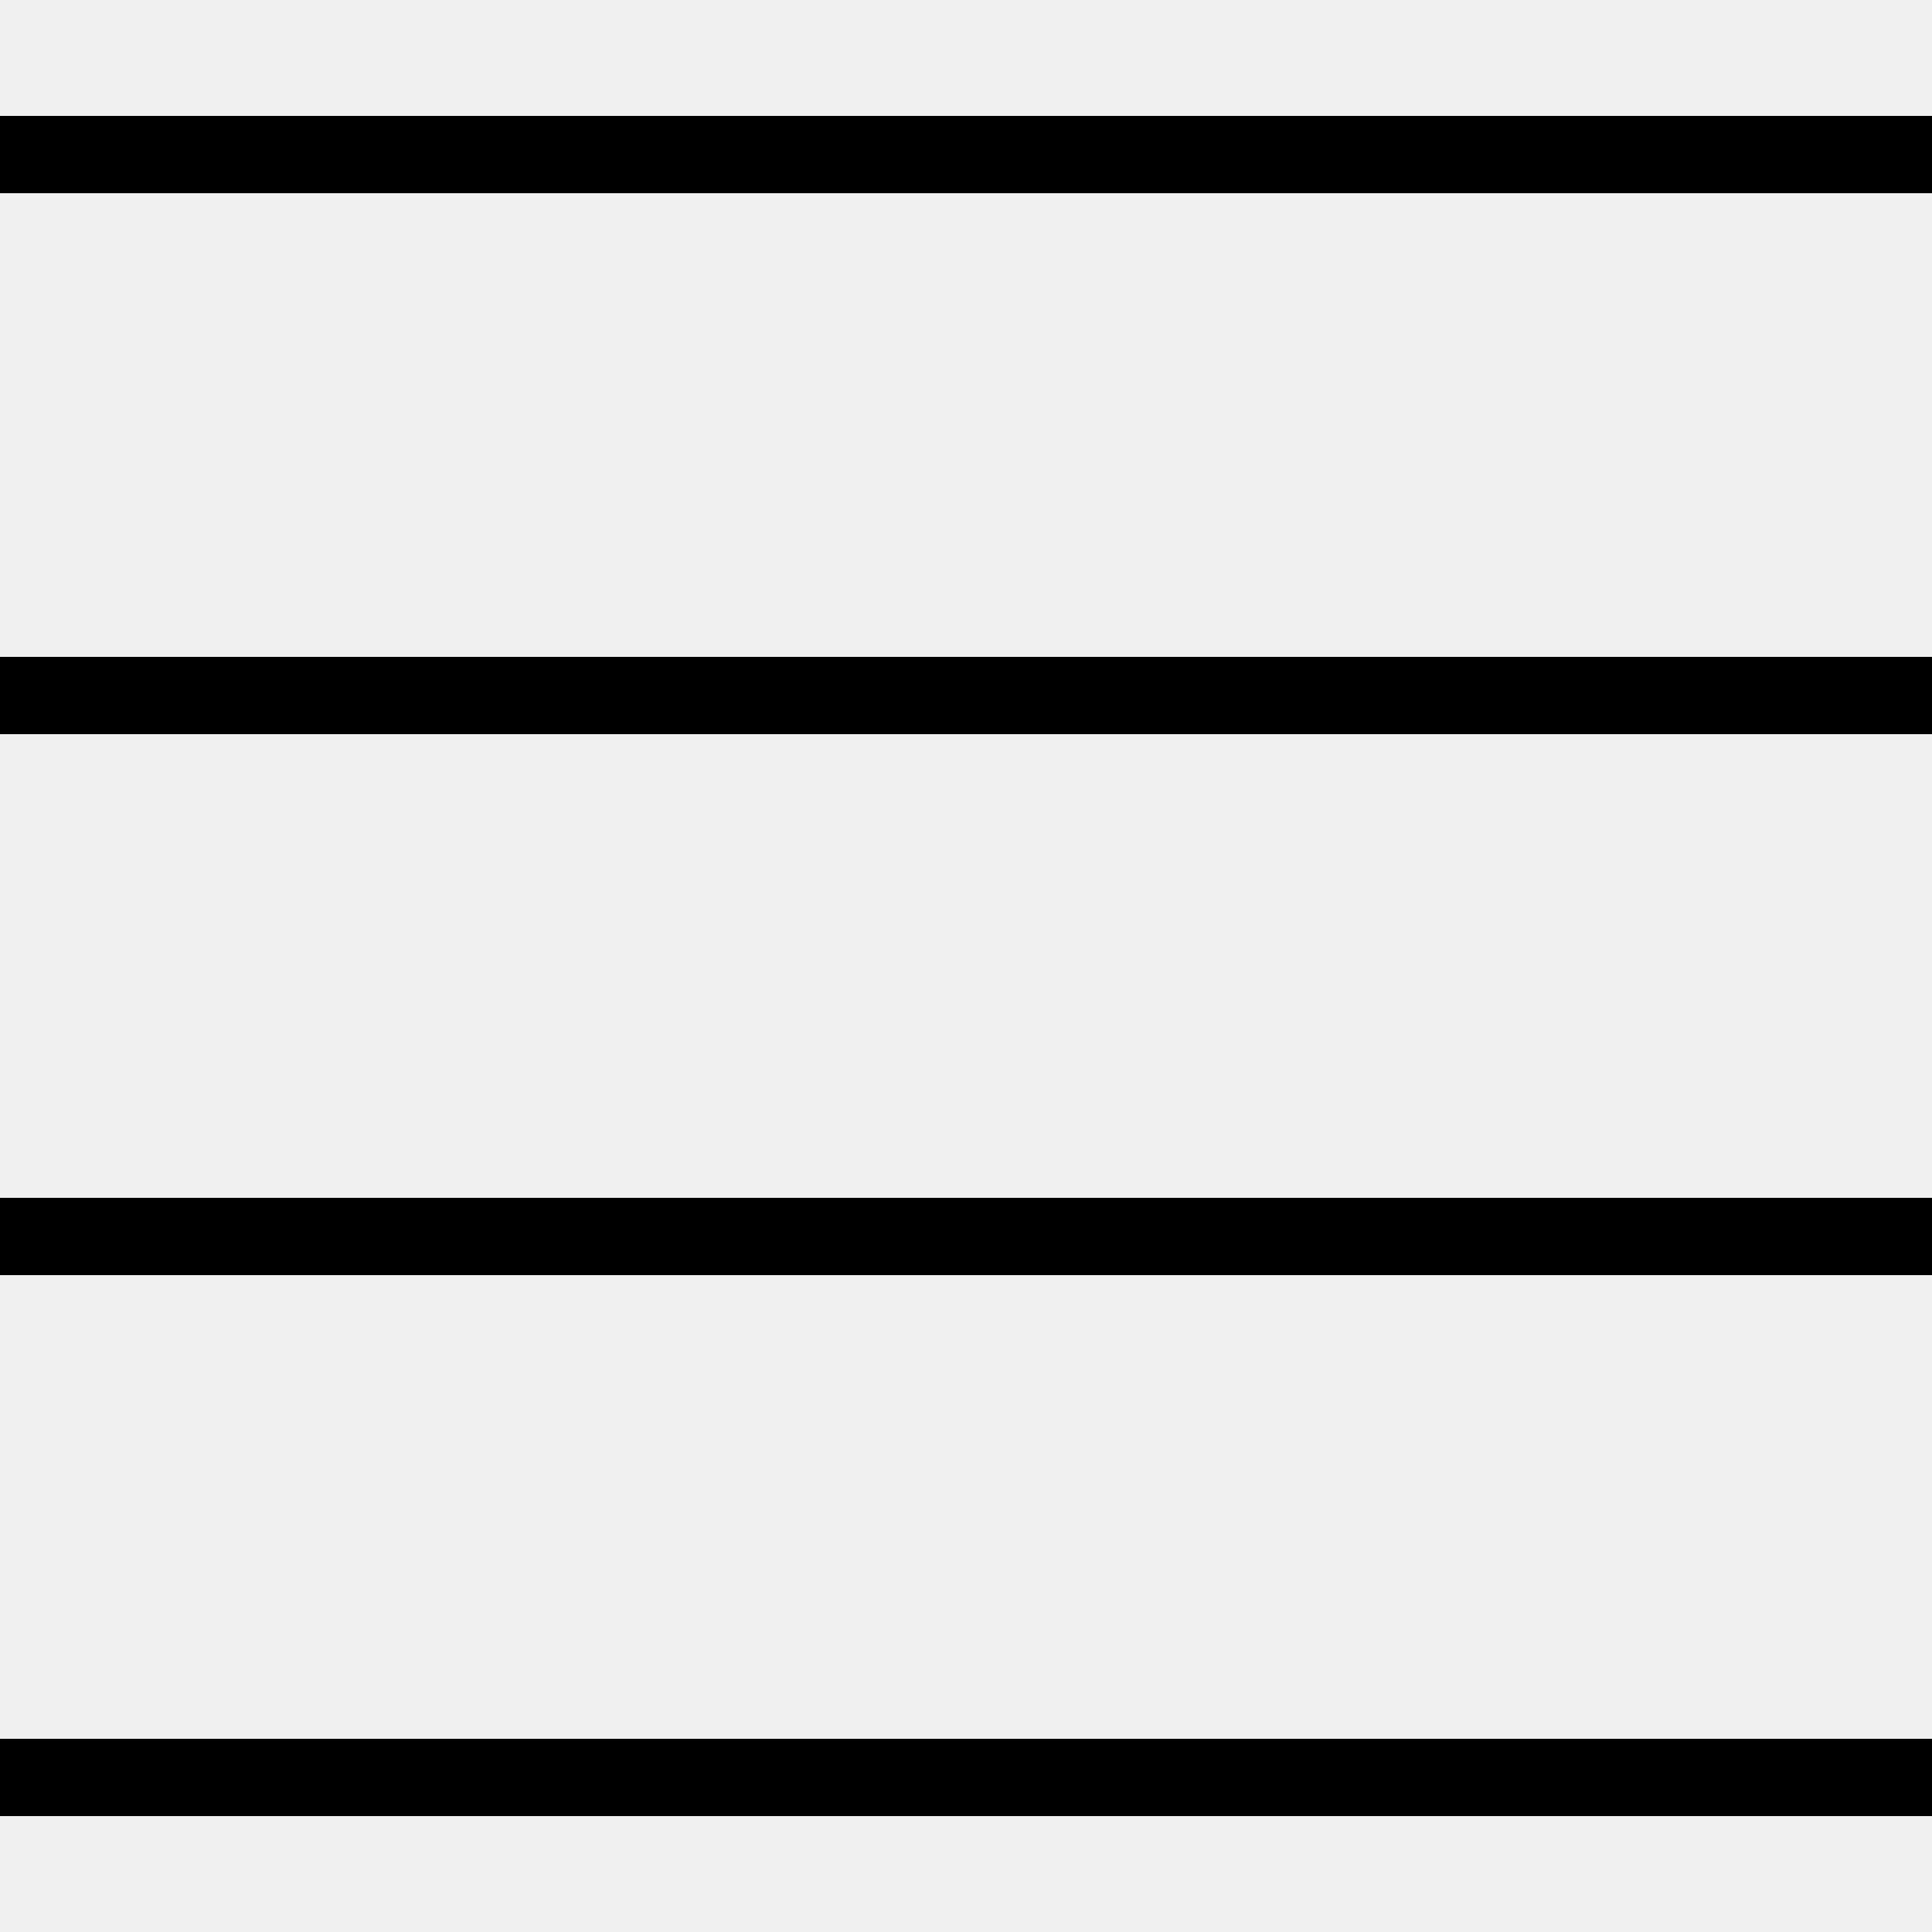
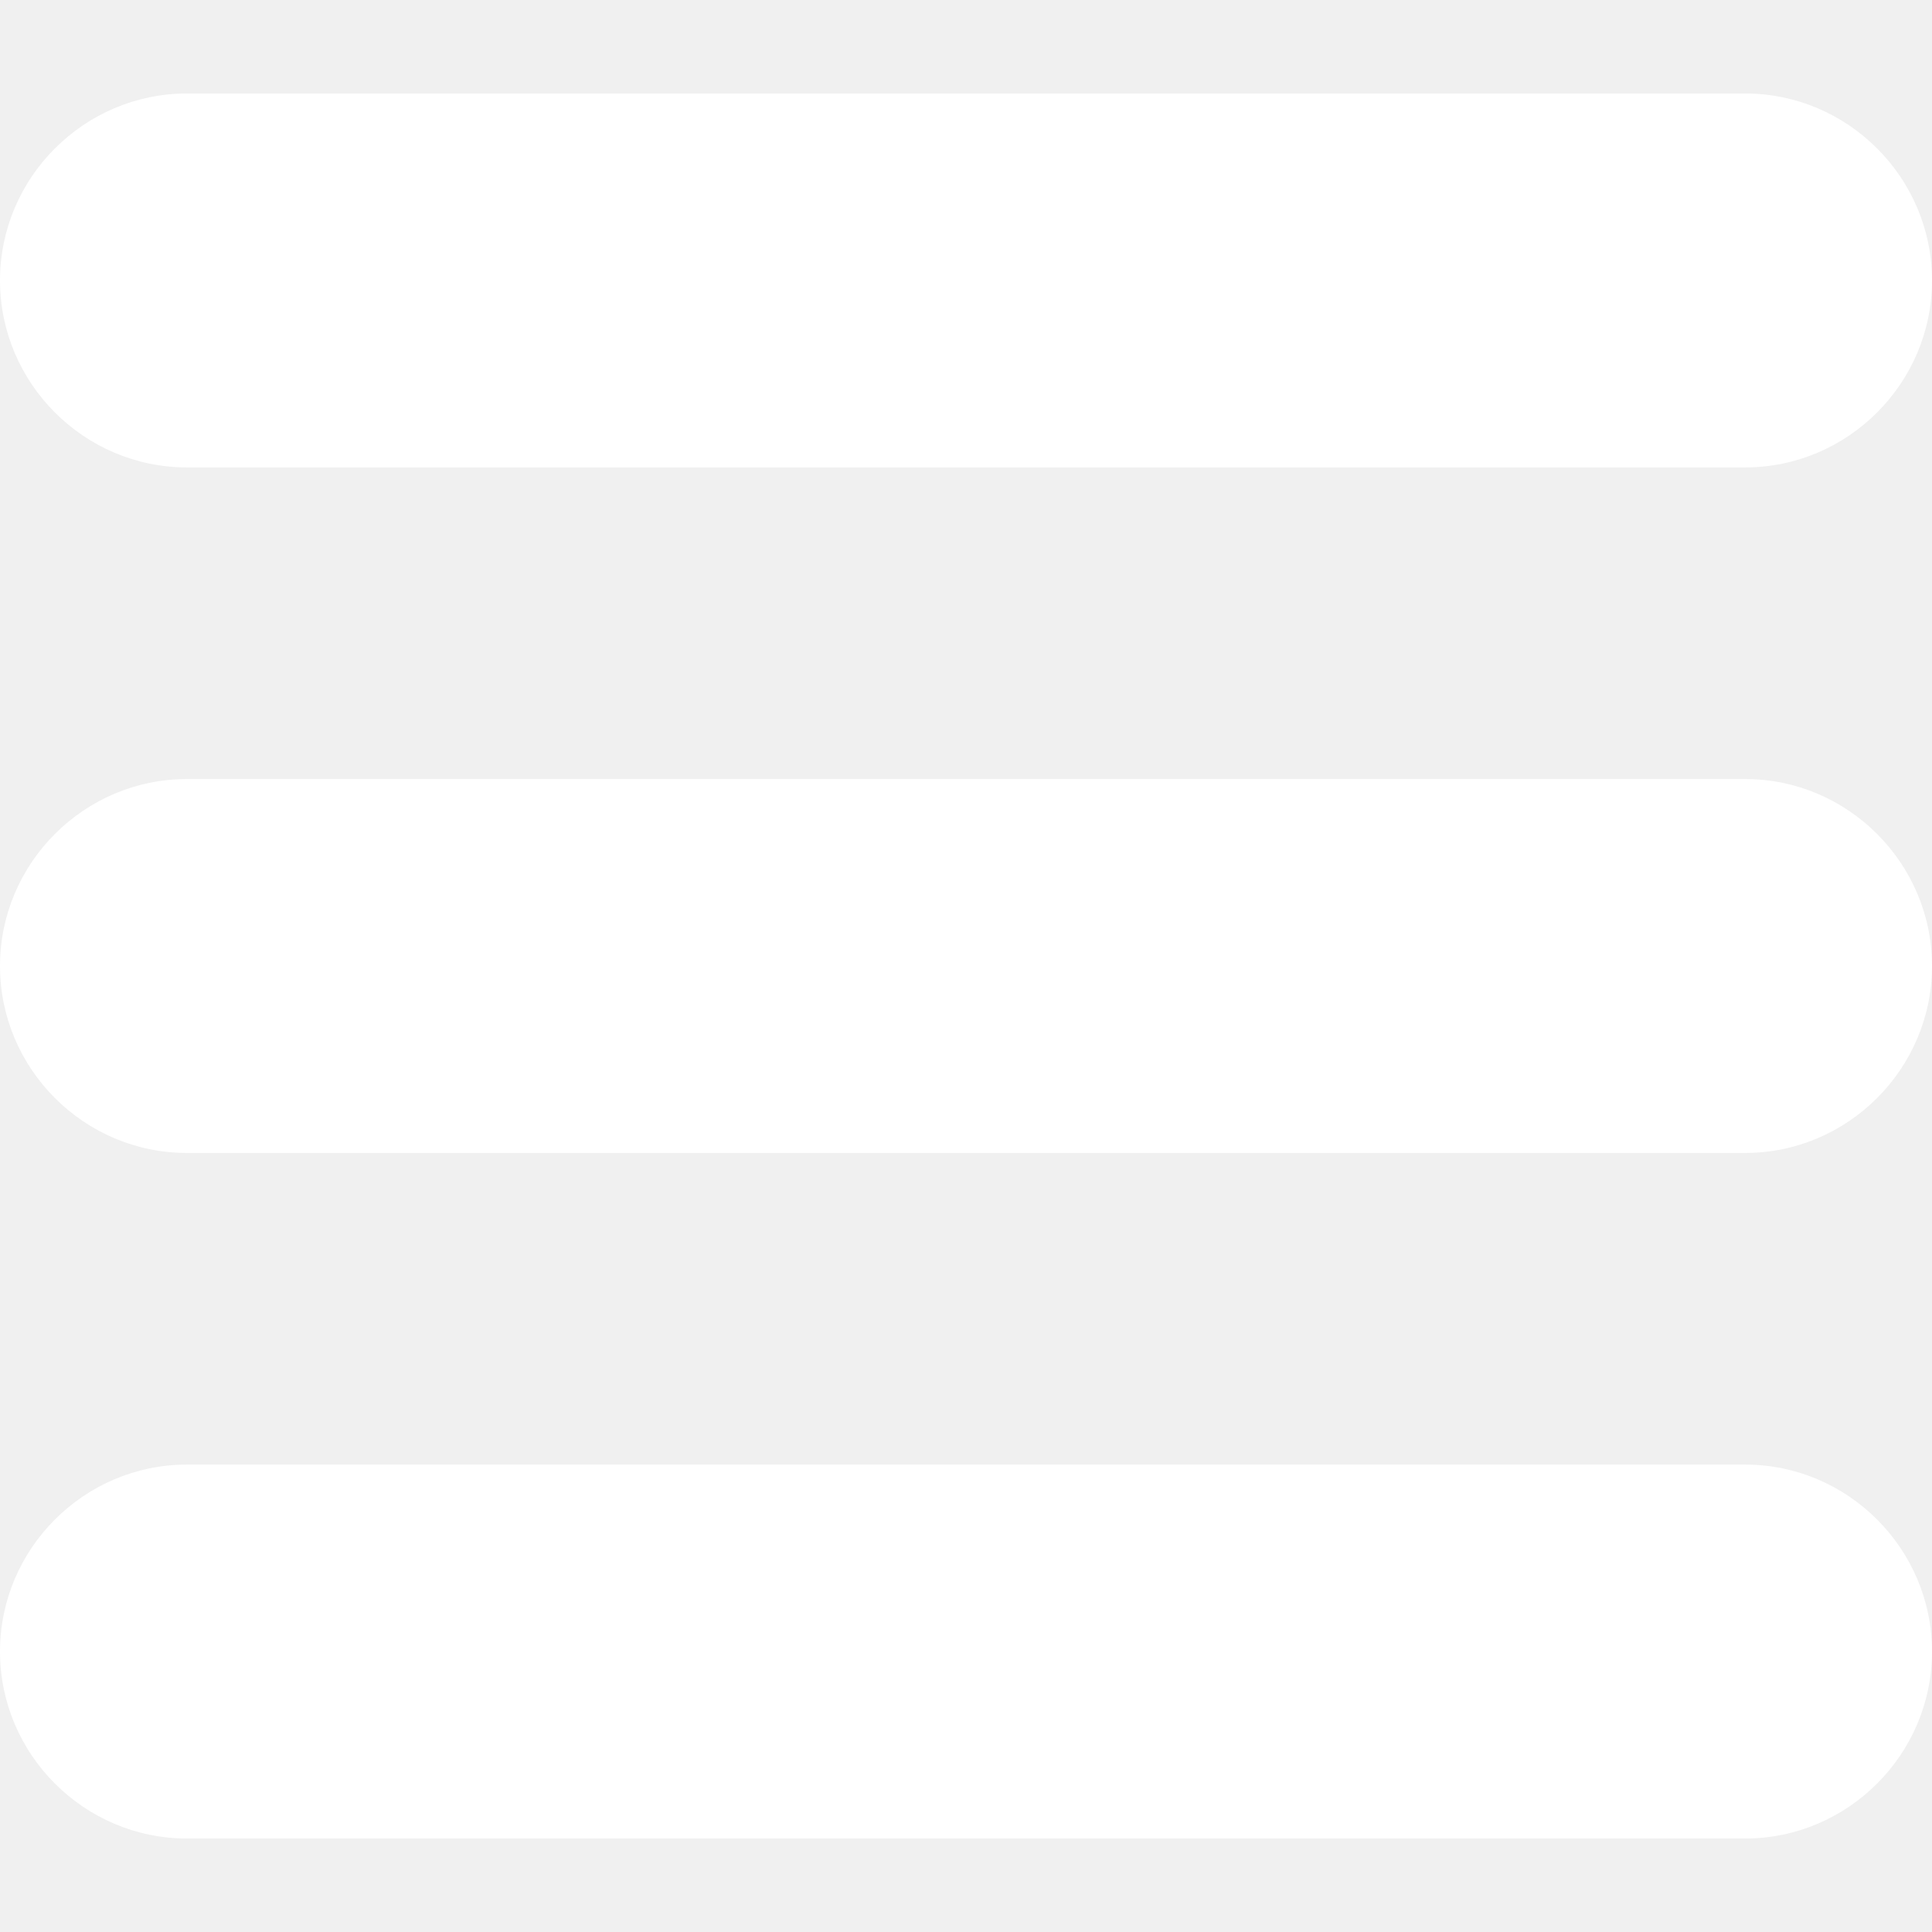
- <svg xmlns="http://www.w3.org/2000/svg" version="1.1" id="Capa_1" x="0px" y="0px" viewBox="0 0 50 50" style="enable-background:new 0 0 50 50;" xml:space="preserve">
+ <svg xmlns="http://www.w3.org/2000/svg" version="1.1" id="Capa_1" x="0px" y="0px" width="512px" height="512px" viewBox="0 0 124 124" style="enable-background:new 0 0 124 124;" xml:space="preserve">
  <g>
-     <rect y="3" width="50" height="2" />
-     <rect y="17" width="50" height="2" />
-     <rect y="31" width="50" height="2" />
-     <rect y="45" width="50" height="2" />
+     <g>
+       <path d="M112,6H12C5.4,6,0,11.4,0,18s5.4,12,12,12h100c6.6,0,12-5.4,12-12S118.6,6,112,6z" data-original="#000000" class="active-path" data-old_color="#F8F8F5" fill="#FFFFFF" />
+       <path d="M112,50H12C5.4,50,0,55.4,0,62c0,6.6,5.4,12,12,12h100c6.6,0,12-5.4,12-12C124,55.4,118.6,50,112,50z" data-original="#000000" class="active-path" data-old_color="#F8F8F5" fill="#FFFFFF" />
+       <path d="M112,94H12c-6.6,0-12,5.4-12,12s5.4,12,12,12h100c6.6,0,12-5.4,12-12S118.6,94,112,94z" data-original="#000000" class="active-path" data-old_color="#F8F8F5" fill="#FFFFFF" />
+     </g>
  </g>
-   <g>
- </g>
-   <g>
- </g>
-   <g>
- </g>
-   <g>
- </g>
-   <g>
- </g>
-   <g>
- </g>
-   <g>
- </g>
-   <g>
- </g>
-   <g>
- </g>
-   <g>
- </g>
-   <g>
- </g>
-   <g>
- </g>
-   <g>
- </g>
-   <g>
- </g>
-   <g>
- </g>
</svg>
